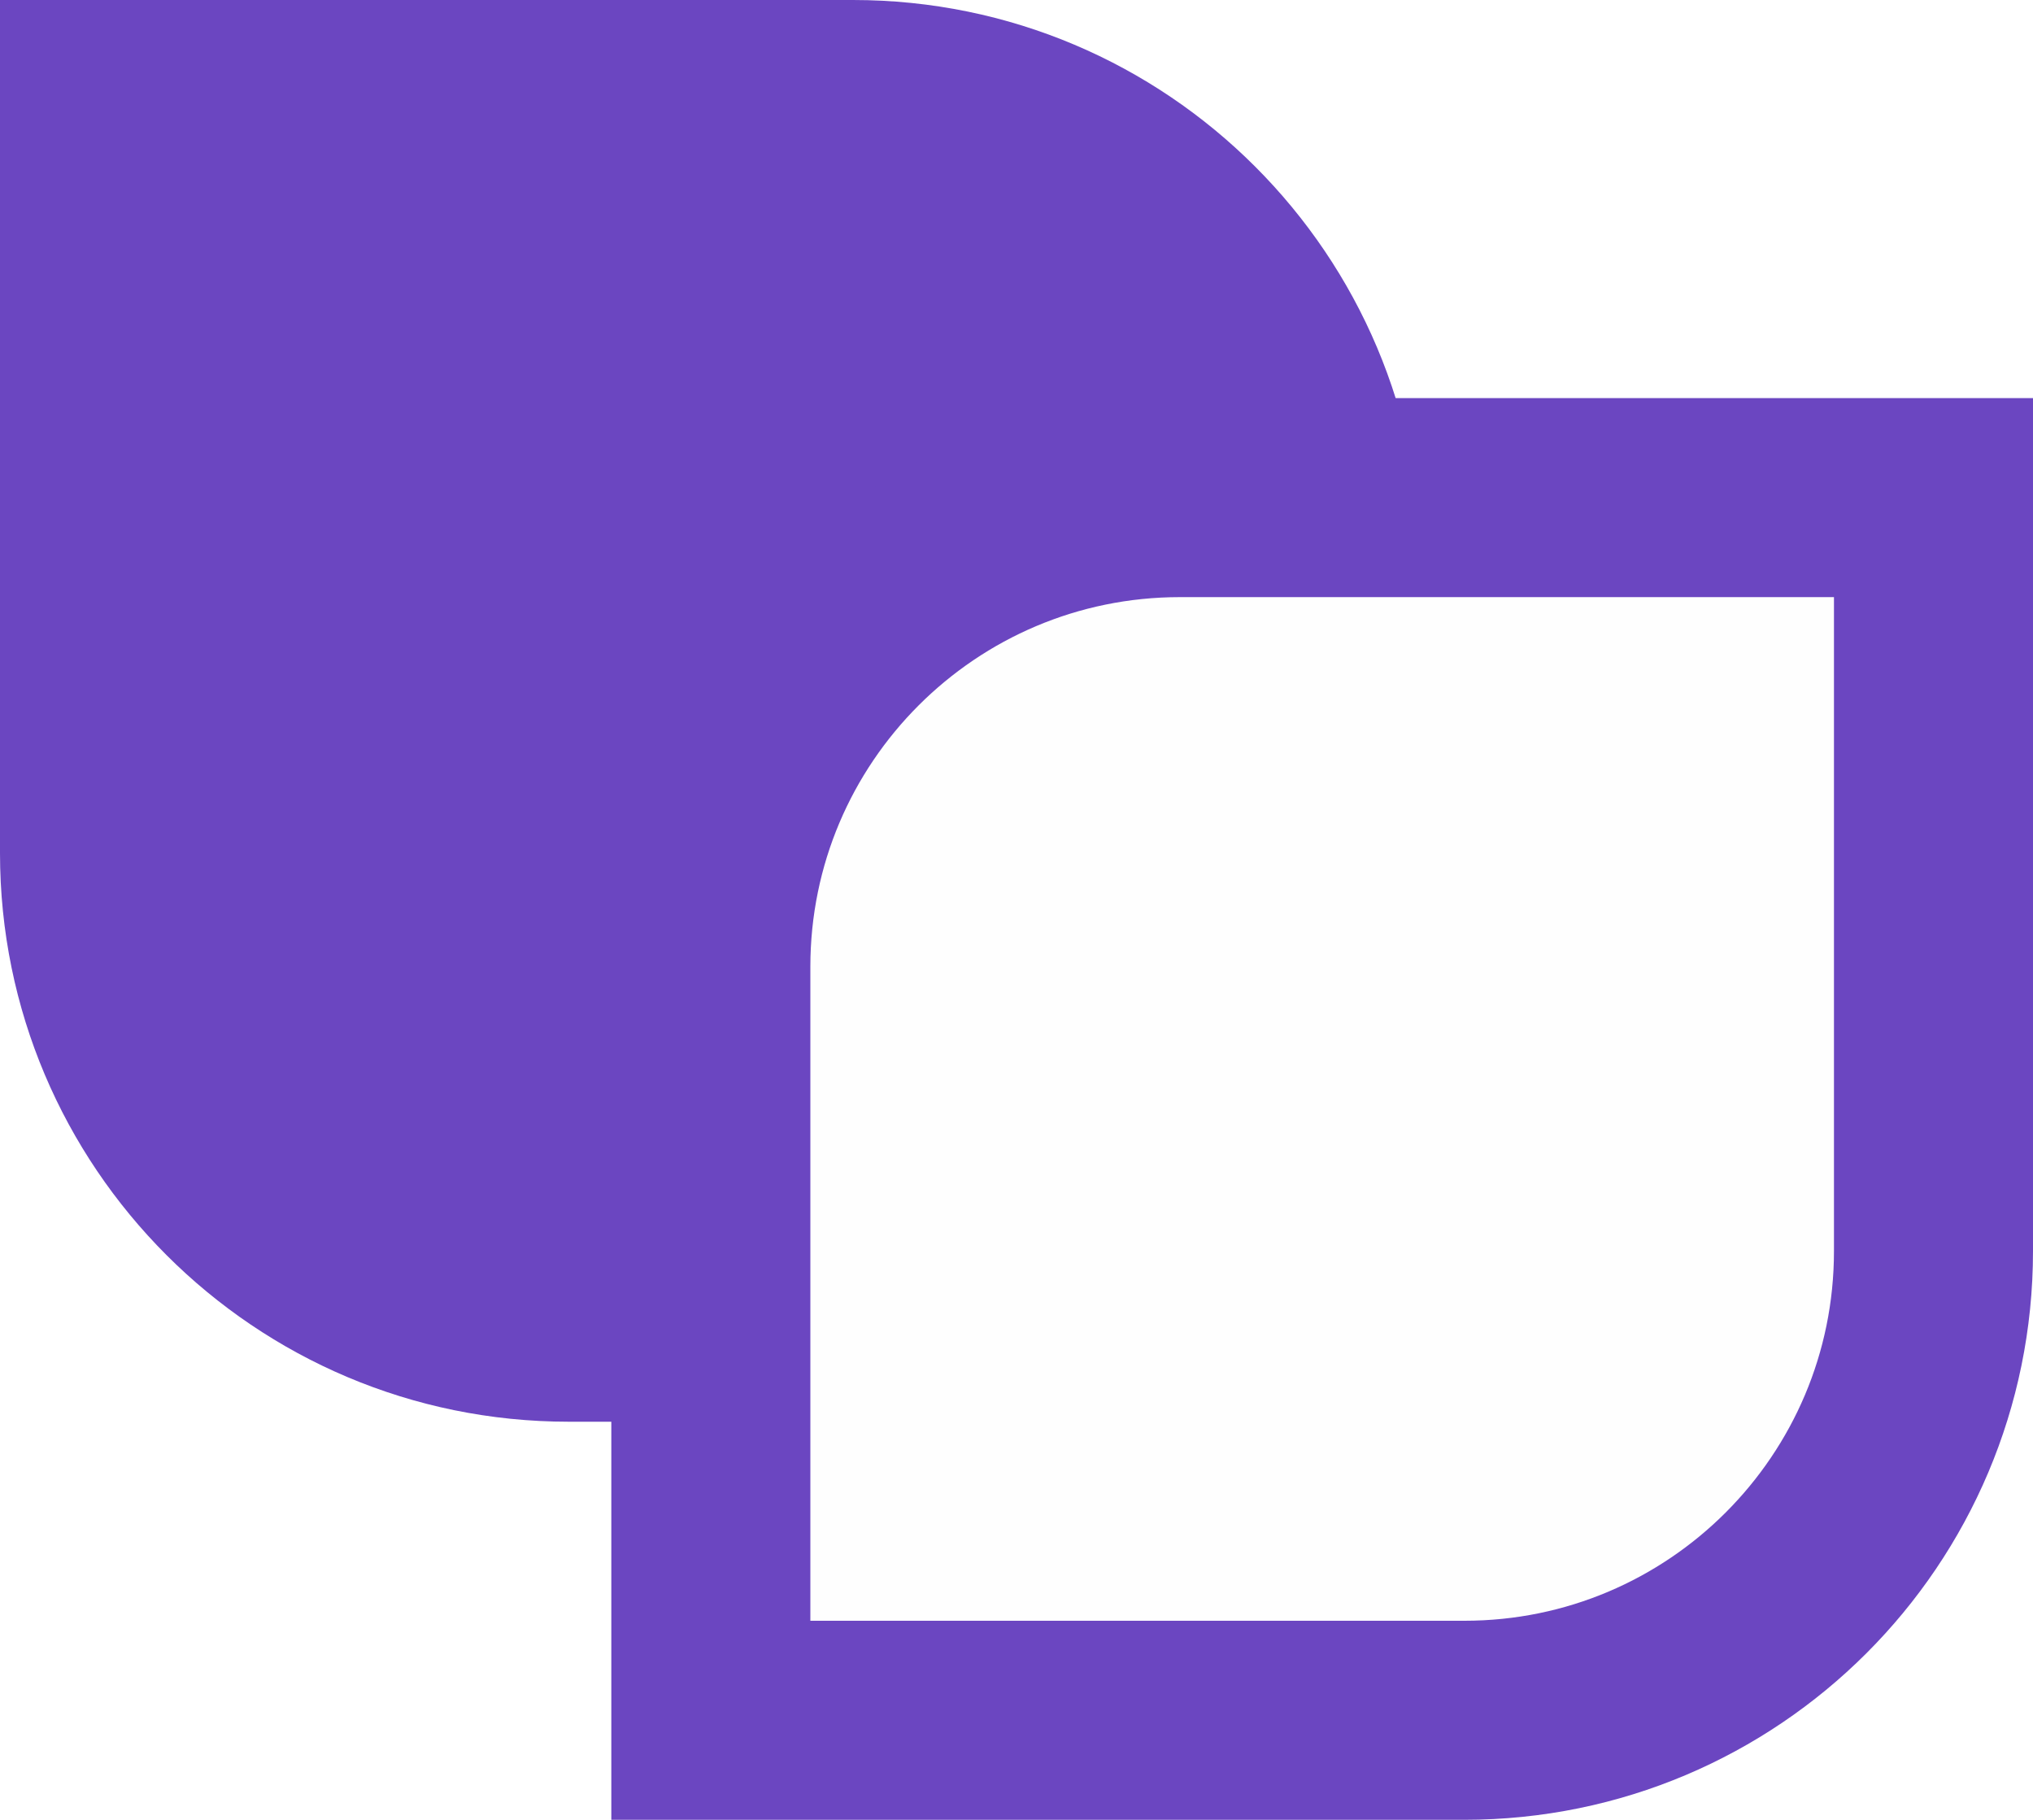
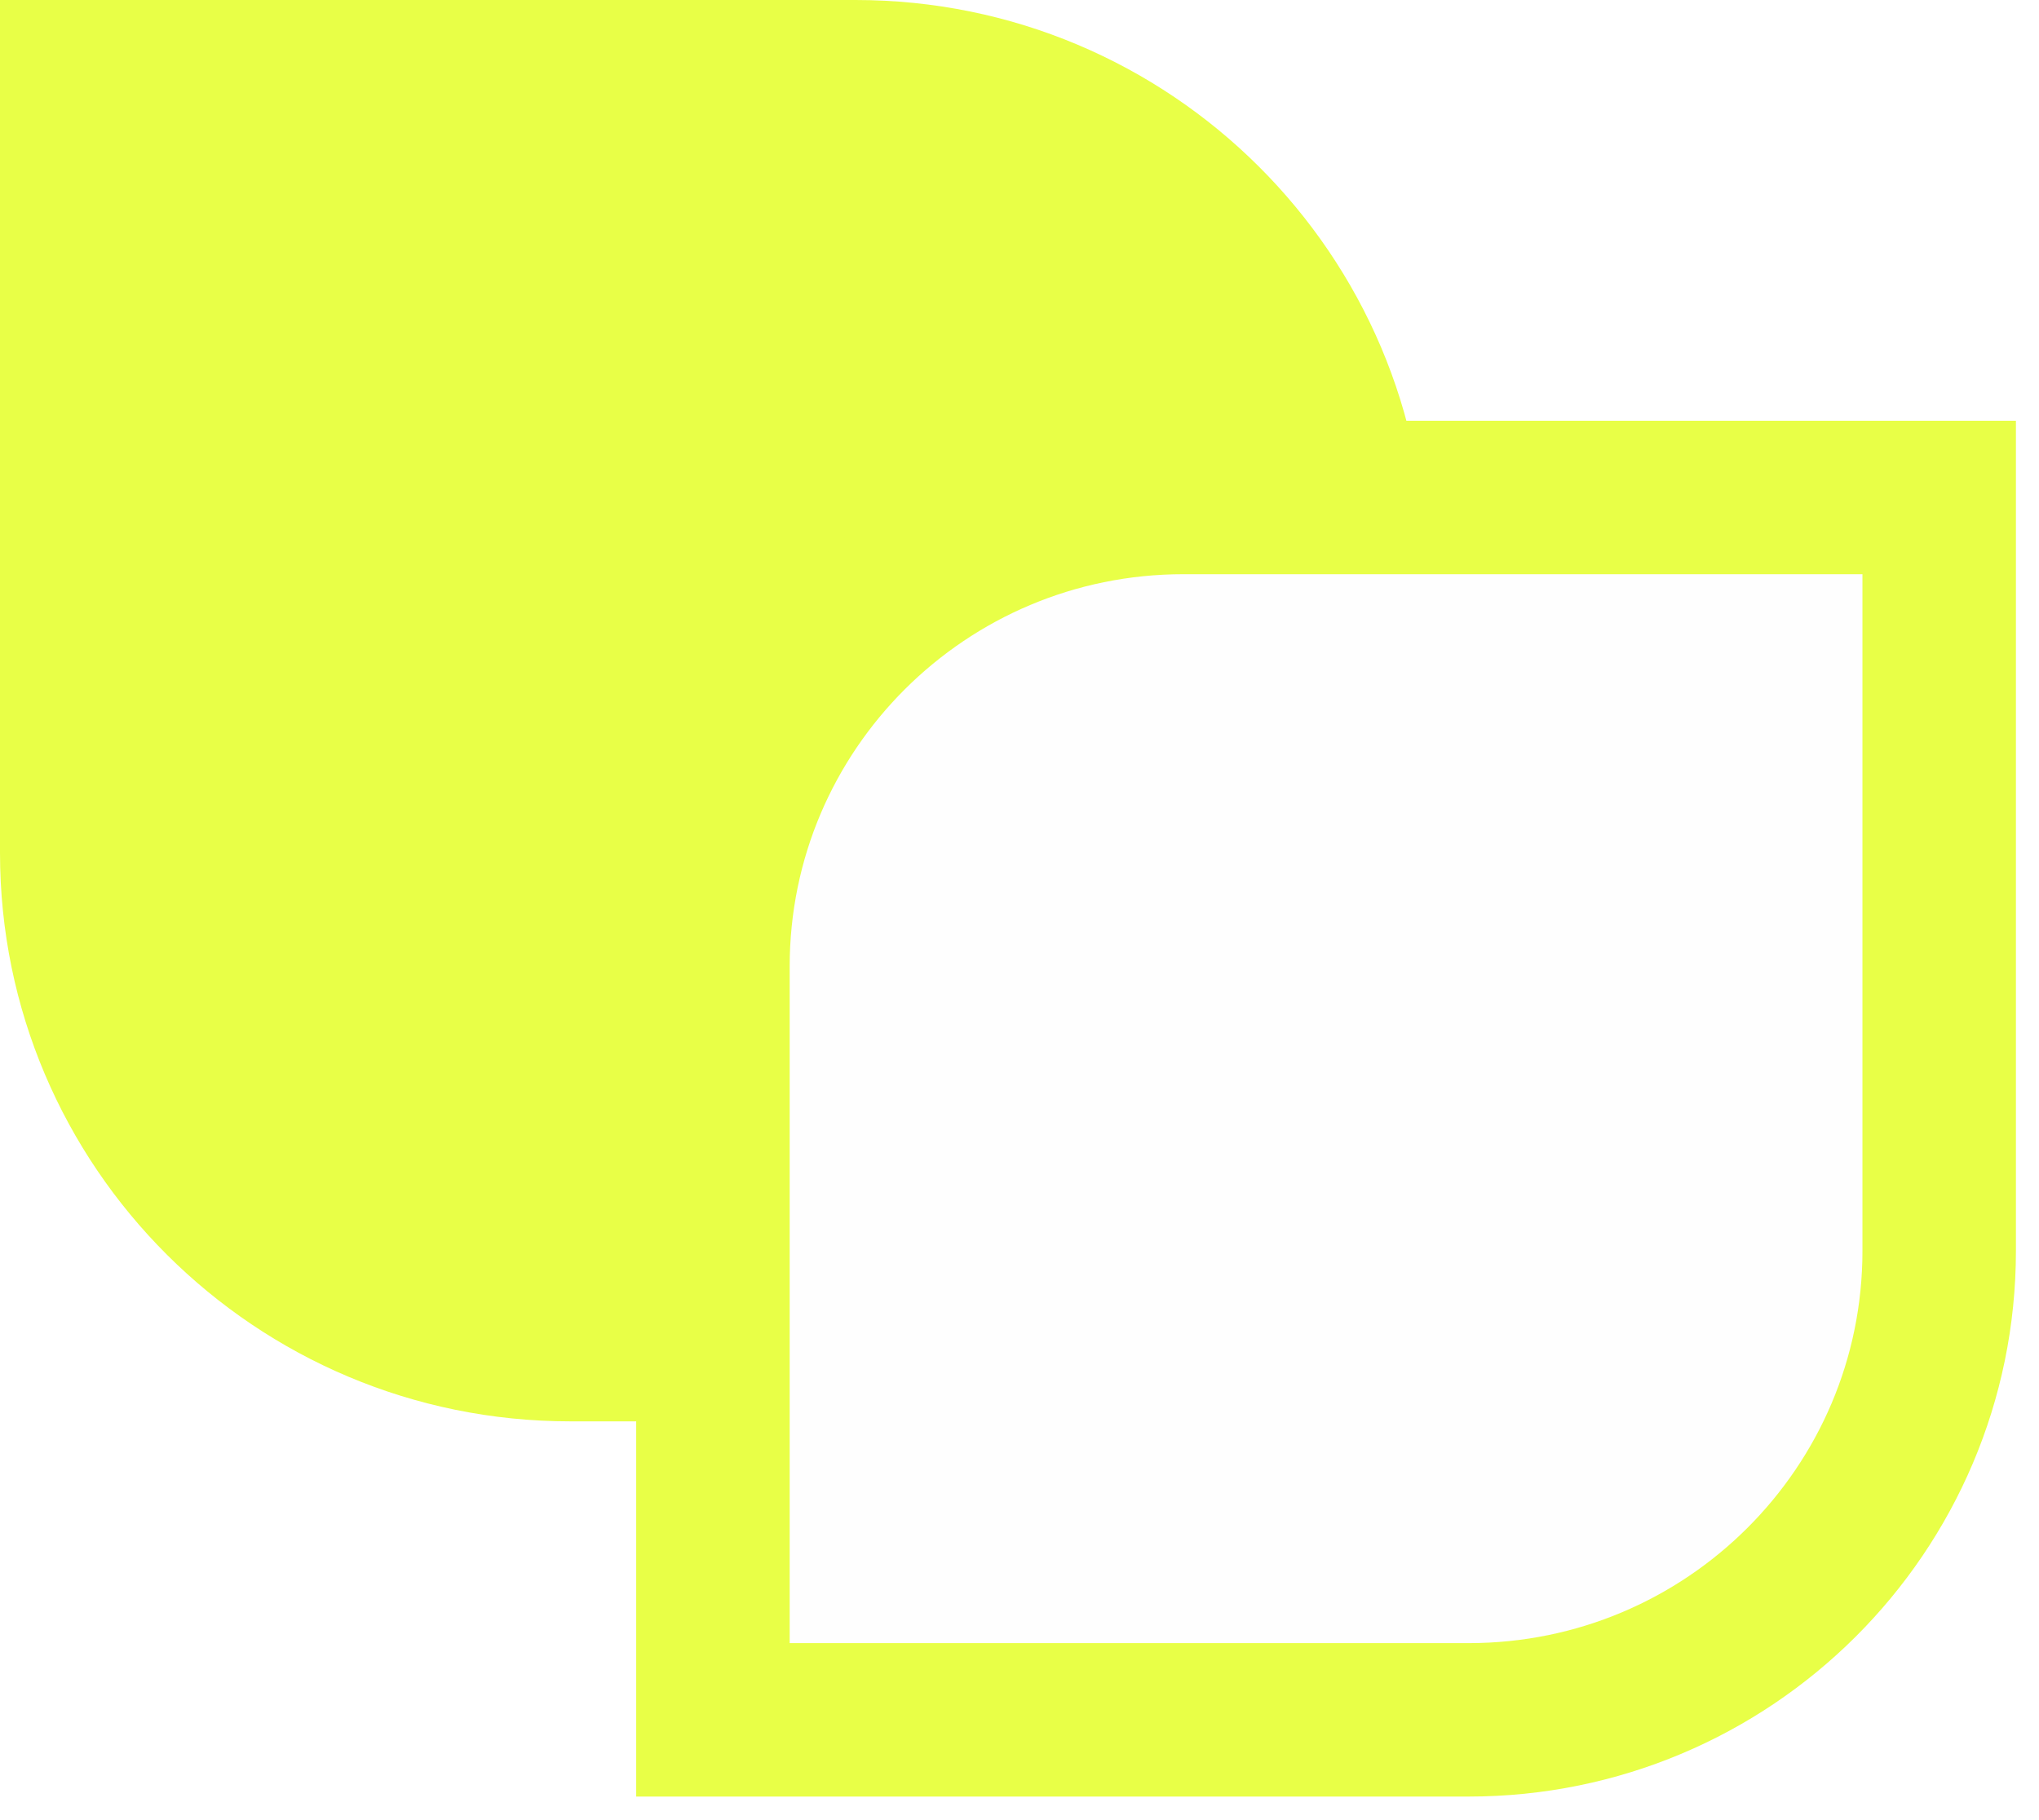
- <svg xmlns="http://www.w3.org/2000/svg" width="143" height="128" viewBox="0 0 143 128" fill="none">
-   <path d="M0 0H60C82.091 0 100 17.909 100 40V100H40C17.909 100 0 82.091 0 60V0Z" fill="#6B46C1" />
-   <path d="M83 35C64.775 35 50 49.775 50 68V121H103C121.225 121 136 106.225 136 88V35H83Z" fill="#FEFEFE" stroke="#6B46C1" stroke-width="14" />
+ <svg xmlns="http://www.w3.org/2000/svg" width="186" height="166" viewBox="0 0 186 166" fill="none">
+   <path d="M0 0H78.042C106.776 0 130.07 23.225 130.07 51.875V129.688H52.028C23.294 129.688 0 106.462 0 77.812V0Z" fill="#E8FF47" />
+   <path d="M107.958 45.391C84.252 45.391 65.035 64.551 65.035 88.188V156.922H133.972C157.677 156.922 176.895 137.761 176.895 114.125V45.391H107.958Z" fill="#FEFEFE" stroke="#E8FF47" stroke-width="14" />
</svg>
